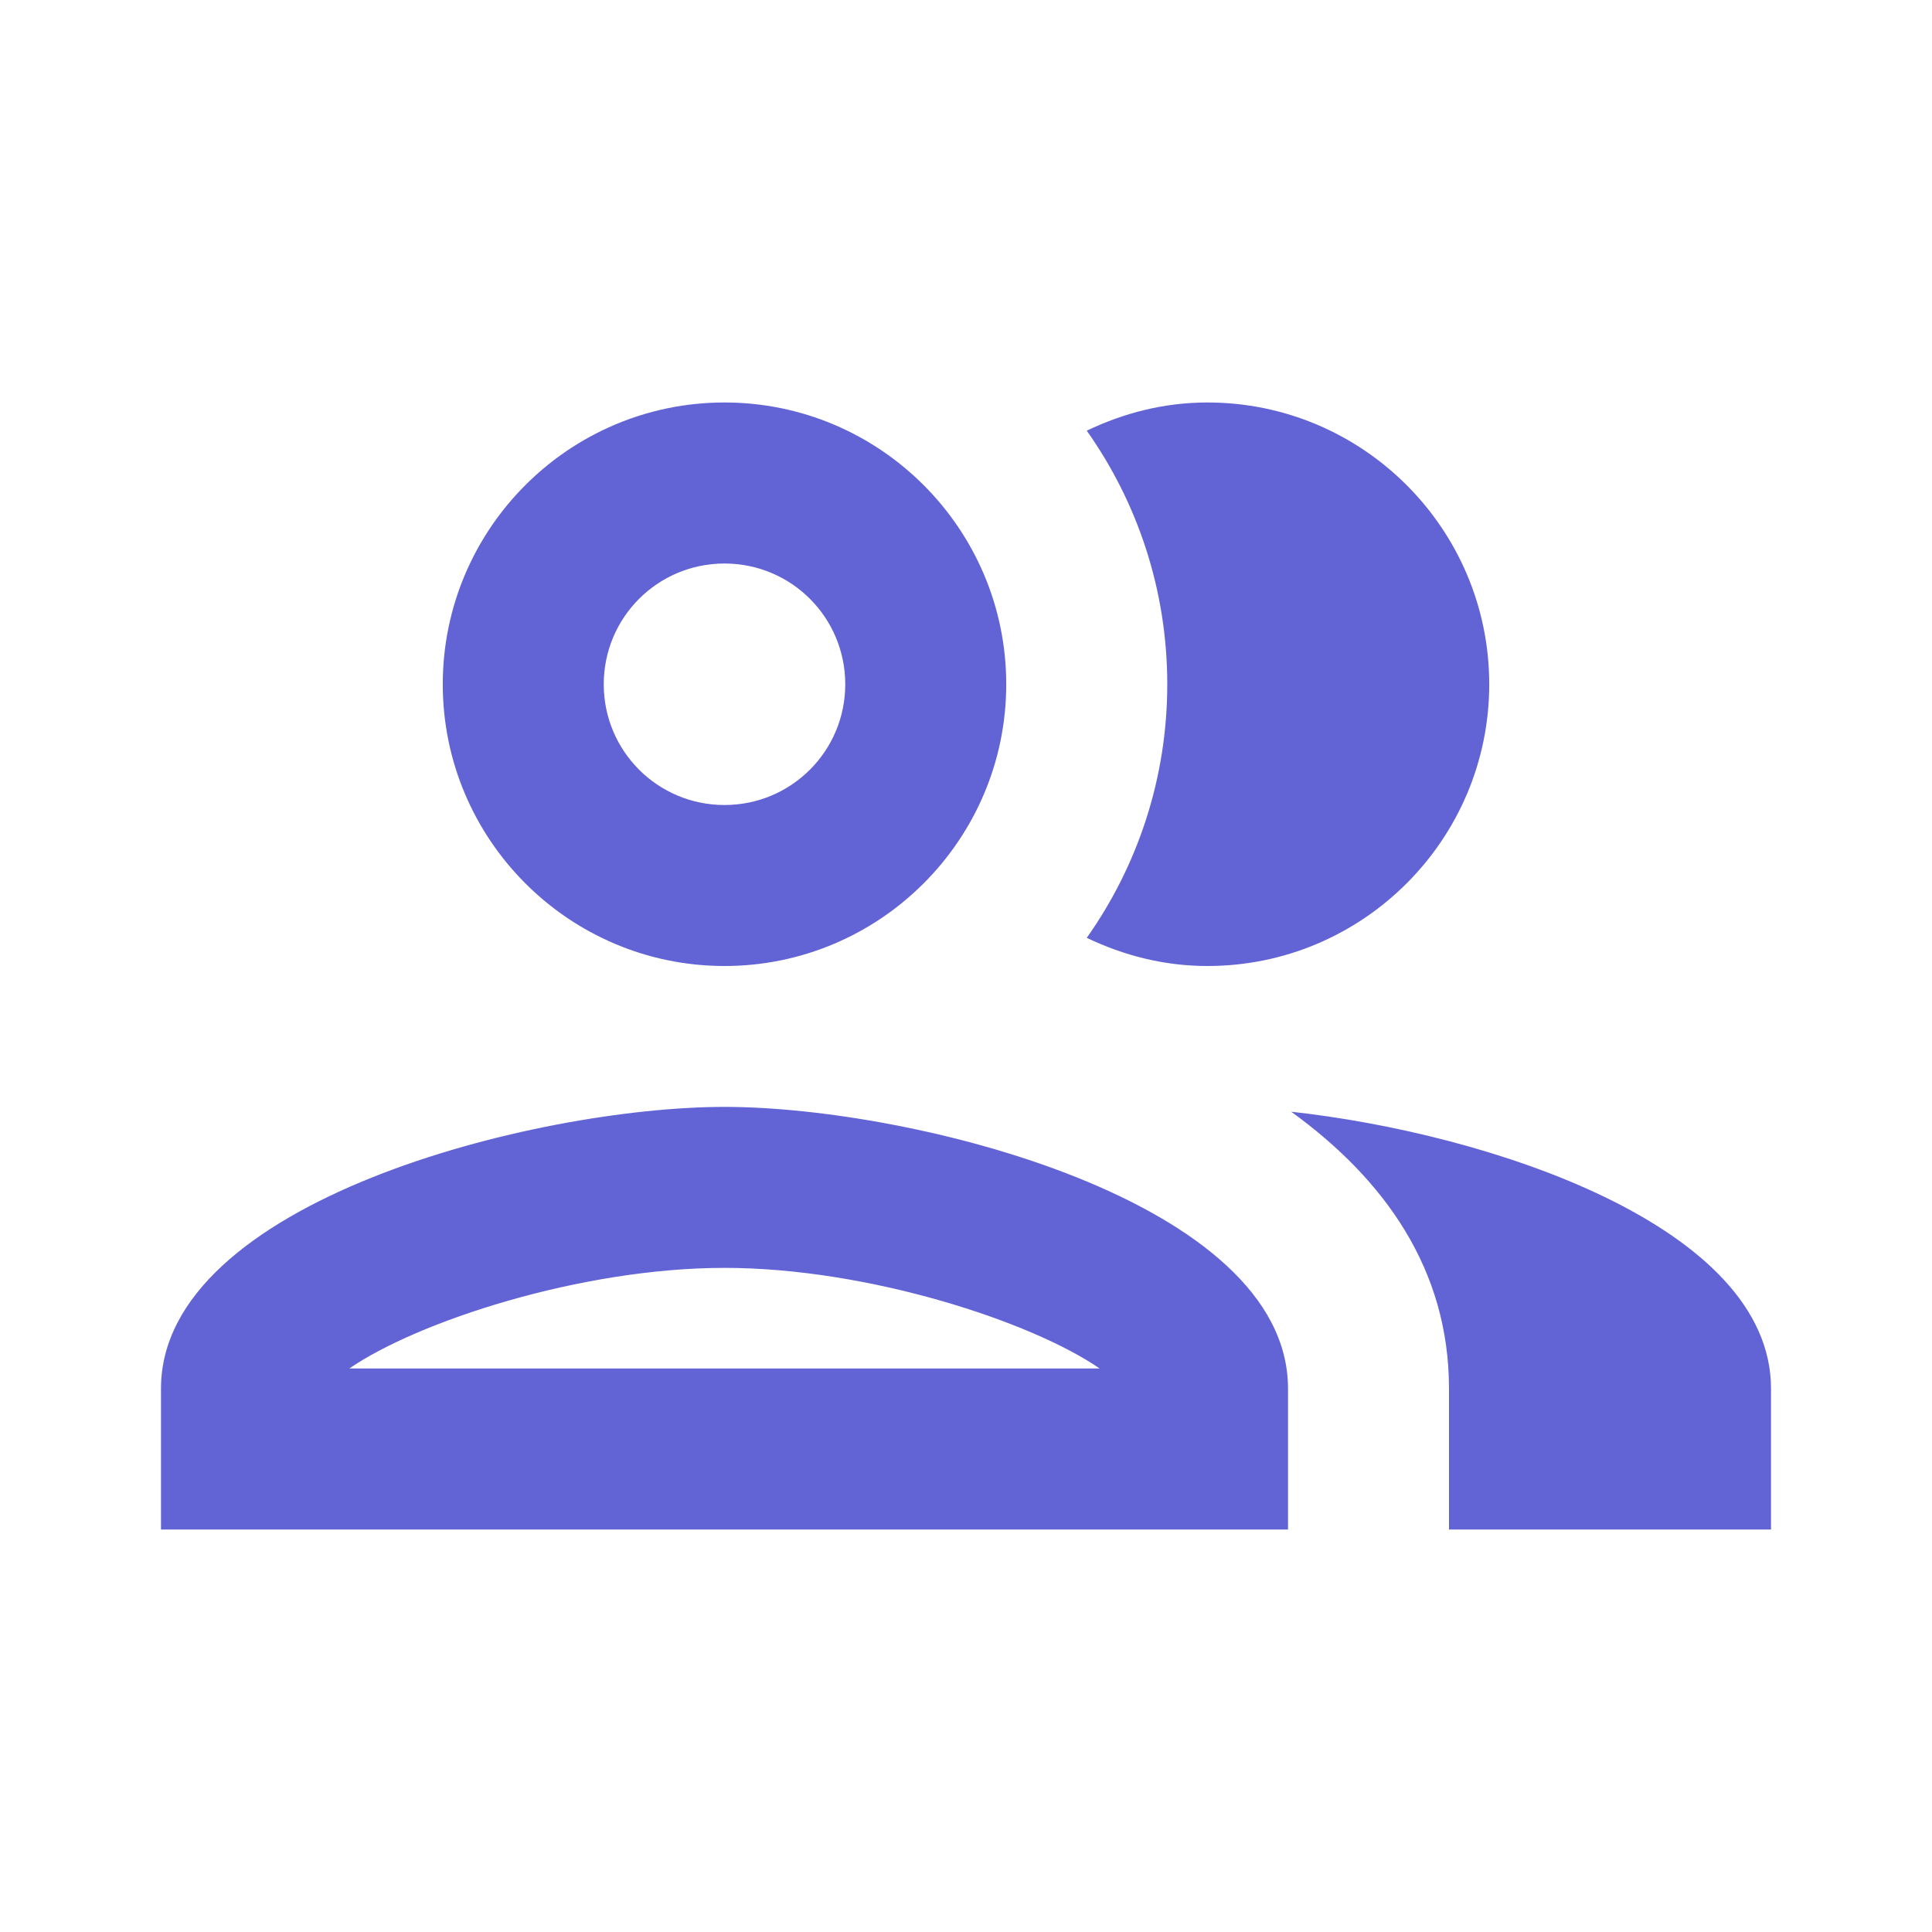
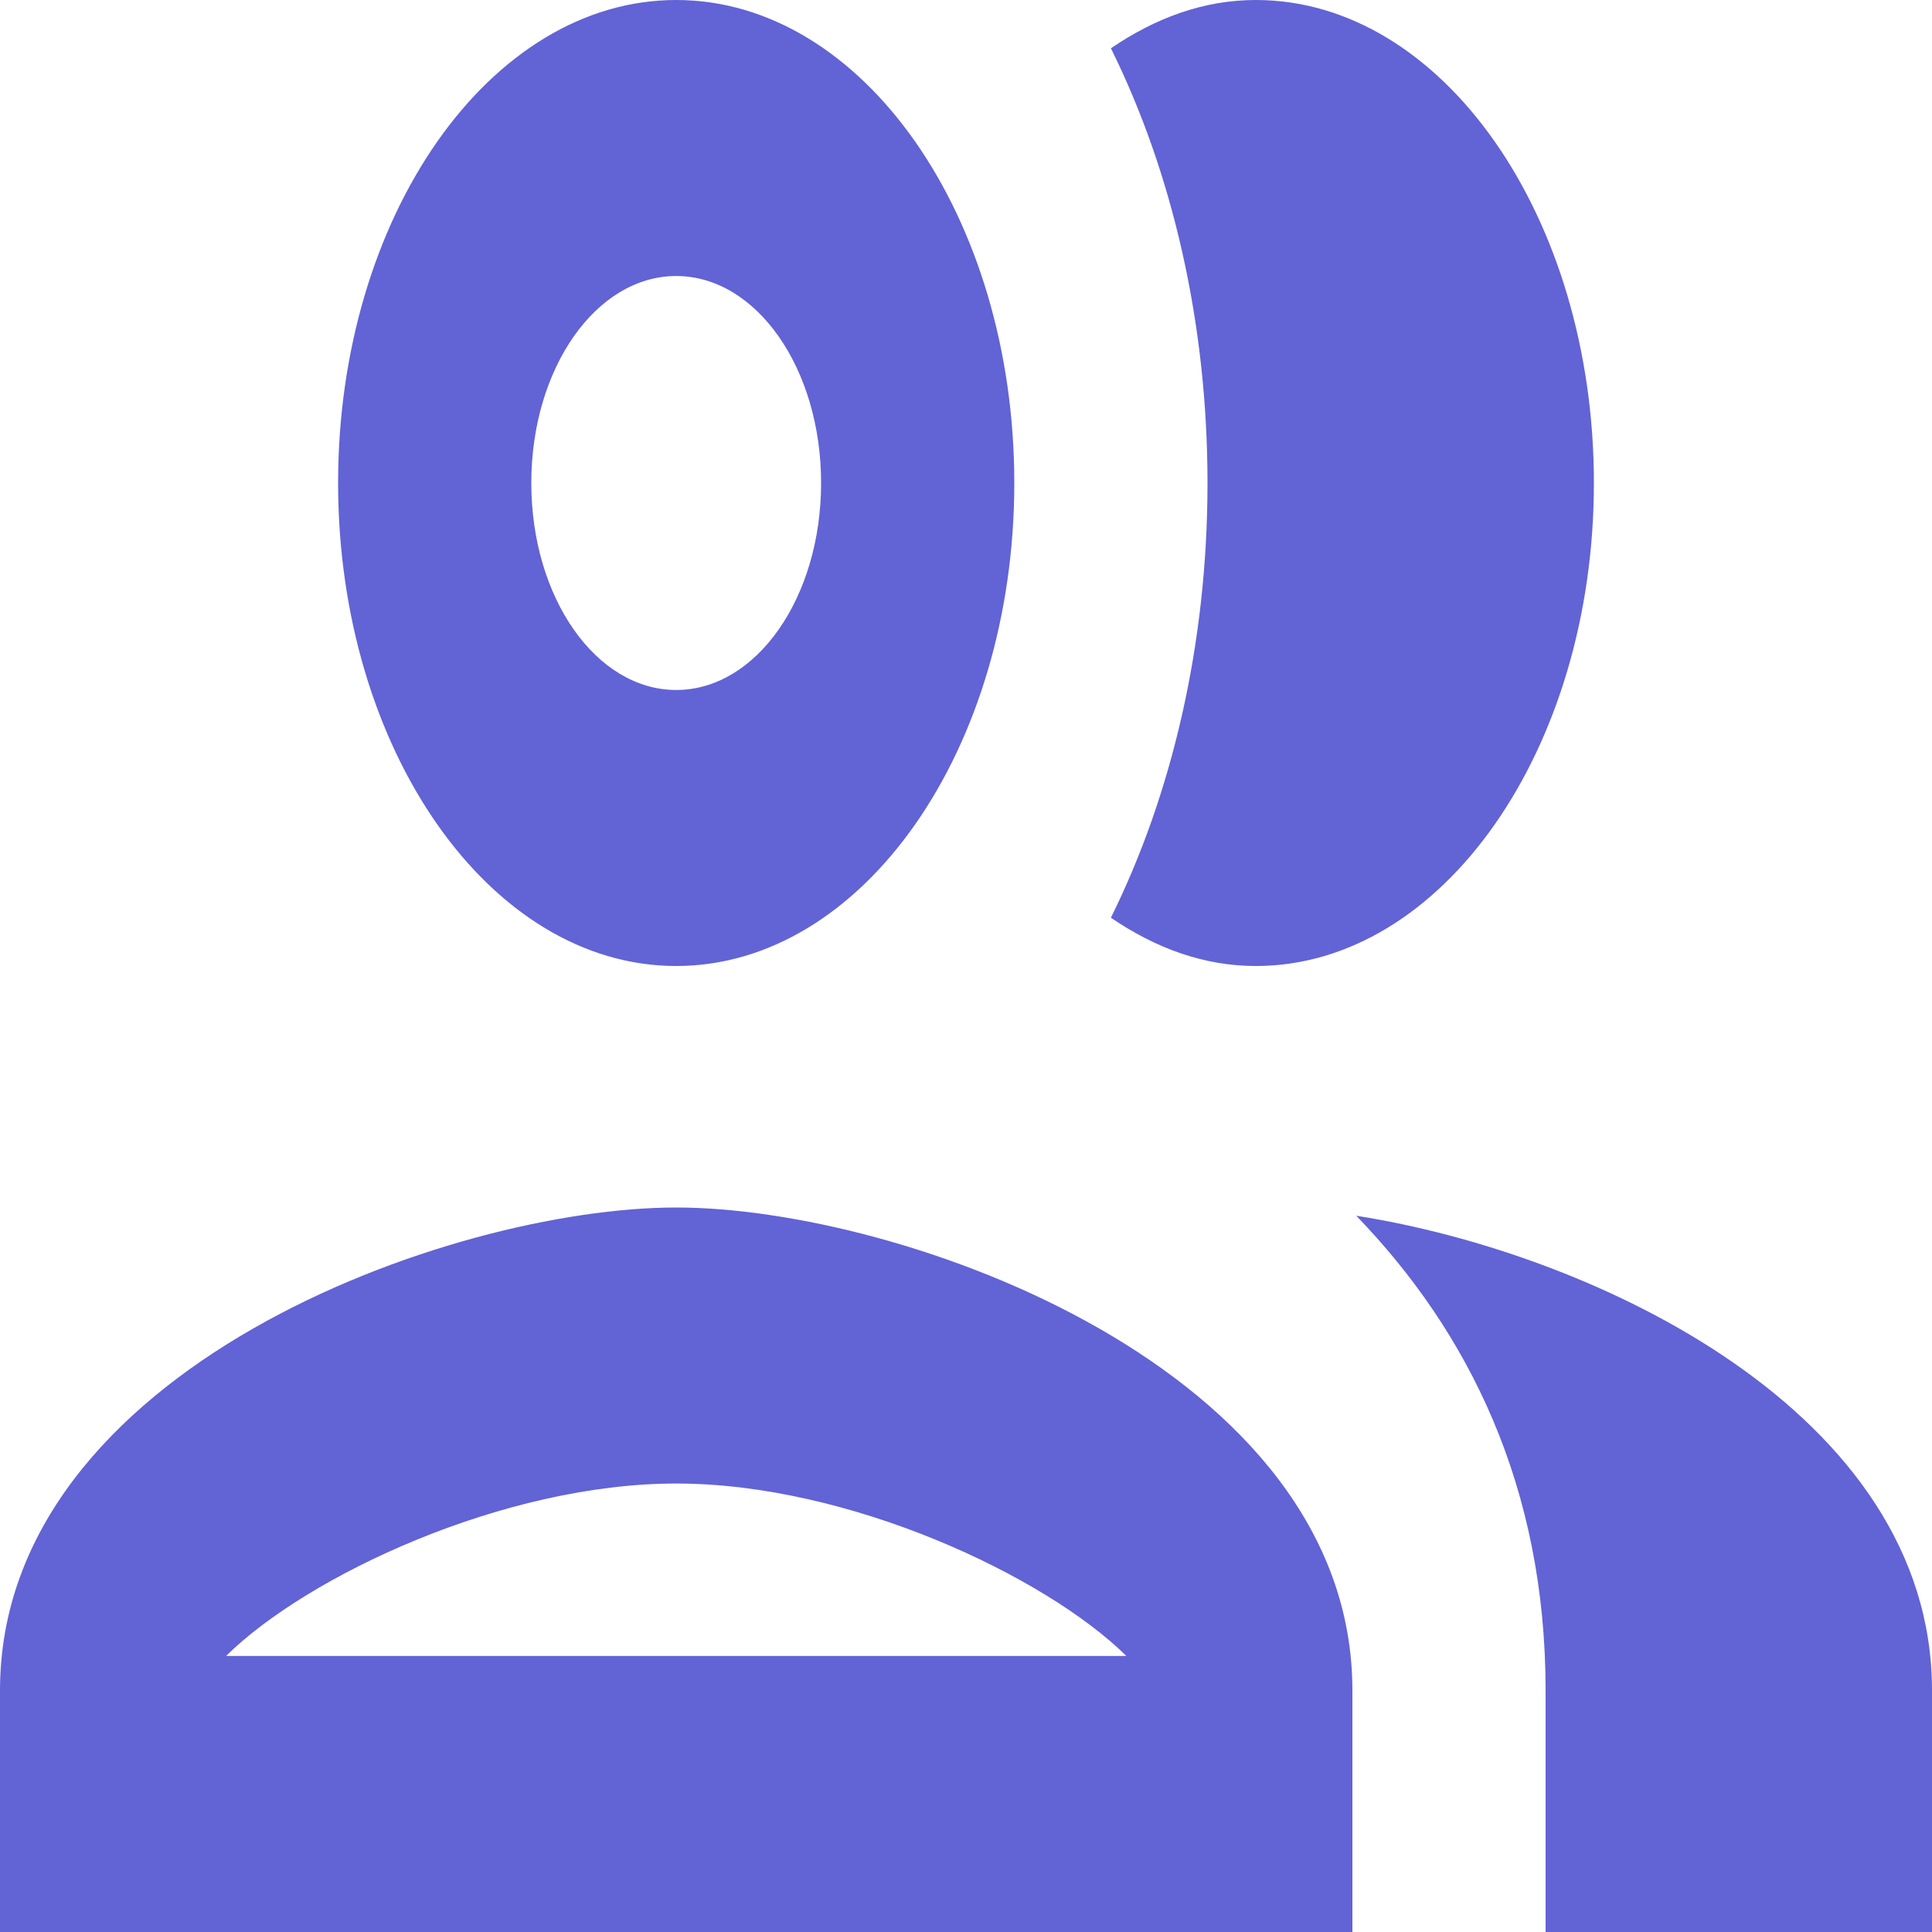
- <svg xmlns="http://www.w3.org/2000/svg" width="40" height="40" viewBox="0 0 40 40" fill="none">
-   <path d="M15 22.917C11.1 22.917 3.333 24.867 3.333 28.75V31.667H26.667V28.75C26.667 24.867 18.9 22.917 15 22.917ZM7.233 28.333C8.633 27.367 12.017 26.25 15 26.25C17.983 26.25 21.367 27.367 22.767 28.333H7.233ZM15 20C18.217 20 20.833 17.383 20.833 14.167C20.833 10.95 18.217 8.333 15 8.333C11.783 8.333 9.167 10.95 9.167 14.167C9.167 17.383 11.783 20 15 20ZM15 11.667C16.383 11.667 17.5 12.783 17.5 14.167C17.5 15.55 16.383 16.667 15 16.667C13.617 16.667 12.5 15.55 12.5 14.167C12.5 12.783 13.617 11.667 15 11.667ZM26.733 23.017C28.667 24.417 30 26.283 30 28.75V31.667H36.667V28.75C36.667 25.383 30.833 23.467 26.733 23.017ZM25 20C28.217 20 30.833 17.383 30.833 14.167C30.833 10.95 28.217 8.333 25 8.333C24.1 8.333 23.267 8.55 22.5 8.917C23.55 10.4 24.167 12.217 24.167 14.167C24.167 16.117 23.55 17.933 22.5 19.417C23.267 19.783 24.1 20 25 20Z" fill="#6263D5" />
+ <svg xmlns="http://www.w3.org/2000/svg" width="30" height="30" viewBox="0 0 30 30" fill="none">
+   <path d="M10.5 18.75C6.99 18.75 0 21.257 0 26.25V30H21V26.25C21 21.257 14.01 18.75 10.5 18.75ZM3.51 25.714C4.77 24.471 7.815 23.036 10.5 23.036C13.185 23.036 16.23 24.471 17.49 25.714H3.51ZM10.5 15C13.395 15 15.75 11.636 15.75 7.5C15.75 3.364 13.395 0 10.5 0C7.605 0 5.25 3.364 5.25 7.5C5.25 11.636 7.605 15 10.5 15ZM10.5 4.286C11.745 4.286 12.75 5.721 12.75 7.5C12.75 9.279 11.745 10.714 10.5 10.714C9.255 10.714 8.25 9.279 8.25 7.5C8.25 5.721 9.255 4.286 10.5 4.286ZM21.06 18.878C22.8 20.679 24 23.079 24 26.25V30H30V26.25C30 21.922 24.75 19.457 21.06 18.878ZM19.5 15C22.395 15 24.75 11.636 24.75 7.5C24.75 3.364 22.395 0 19.5 0C18.69 0 17.94 0.279 17.25 0.75C18.195 2.657 18.75 4.993 18.75 7.5C18.75 10.007 18.195 12.343 17.25 14.25C17.94 14.721 18.69 15 19.5 15Z" fill="#6263D5" />
</svg>
